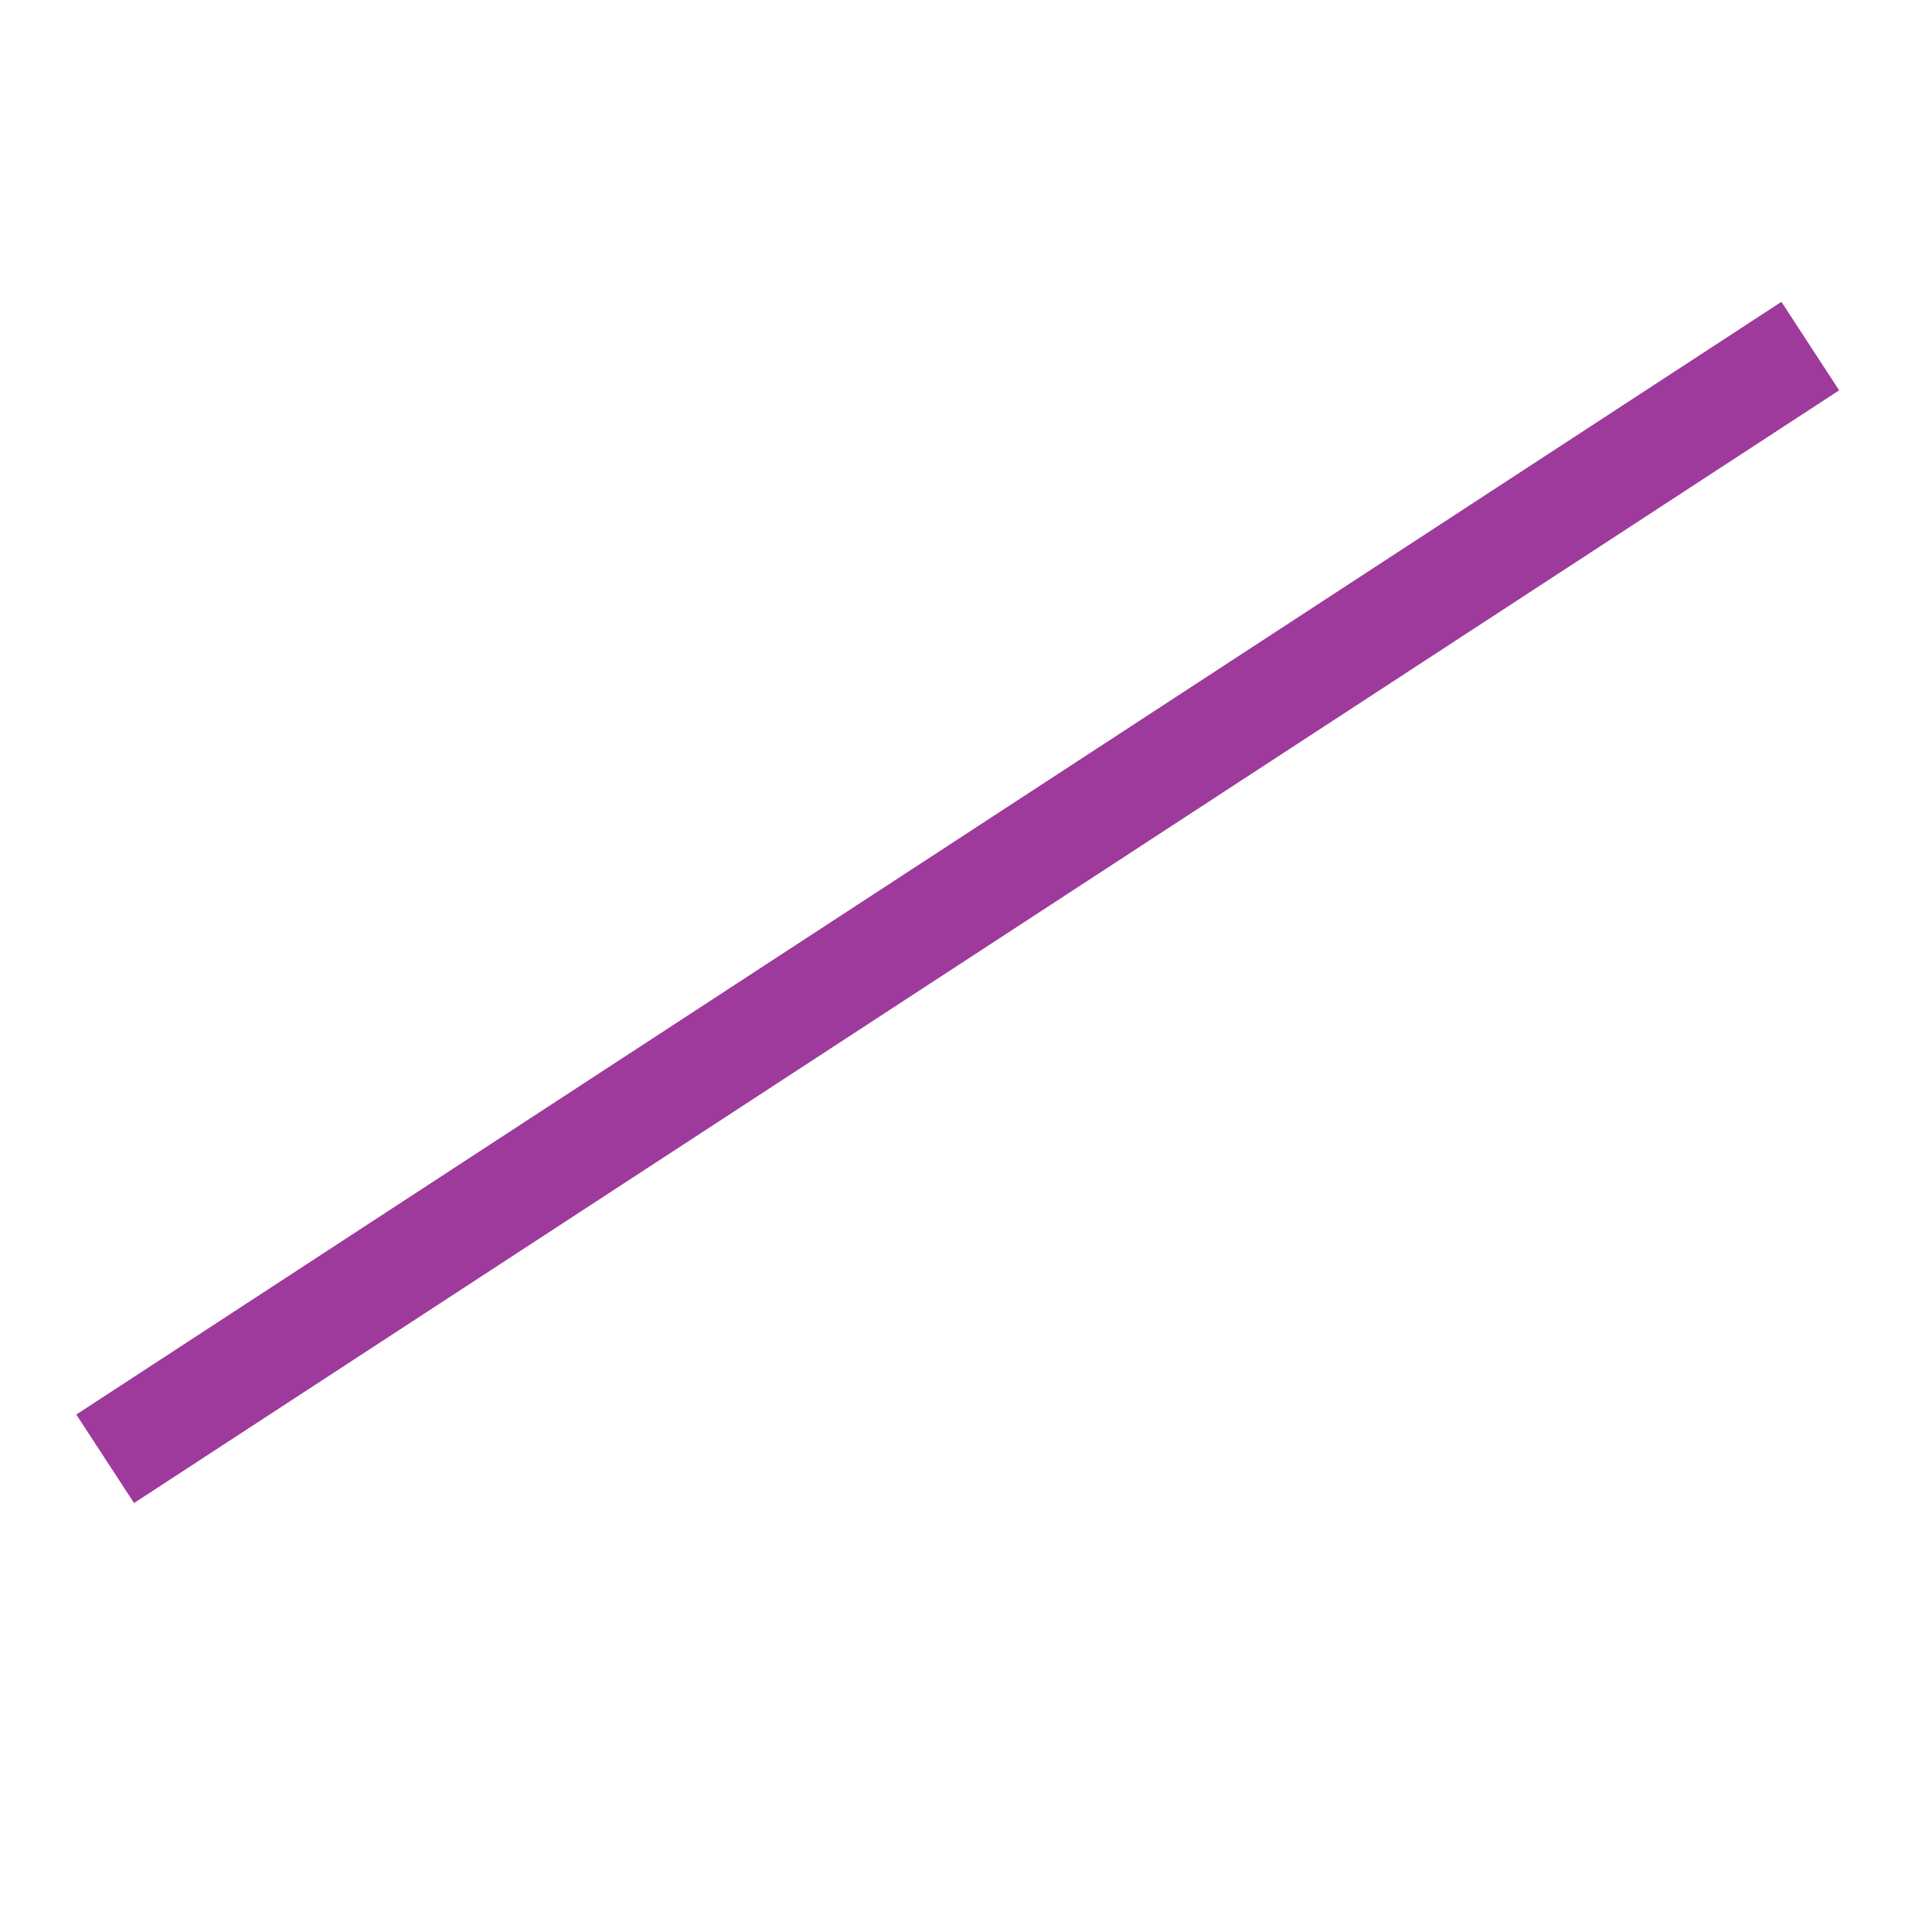
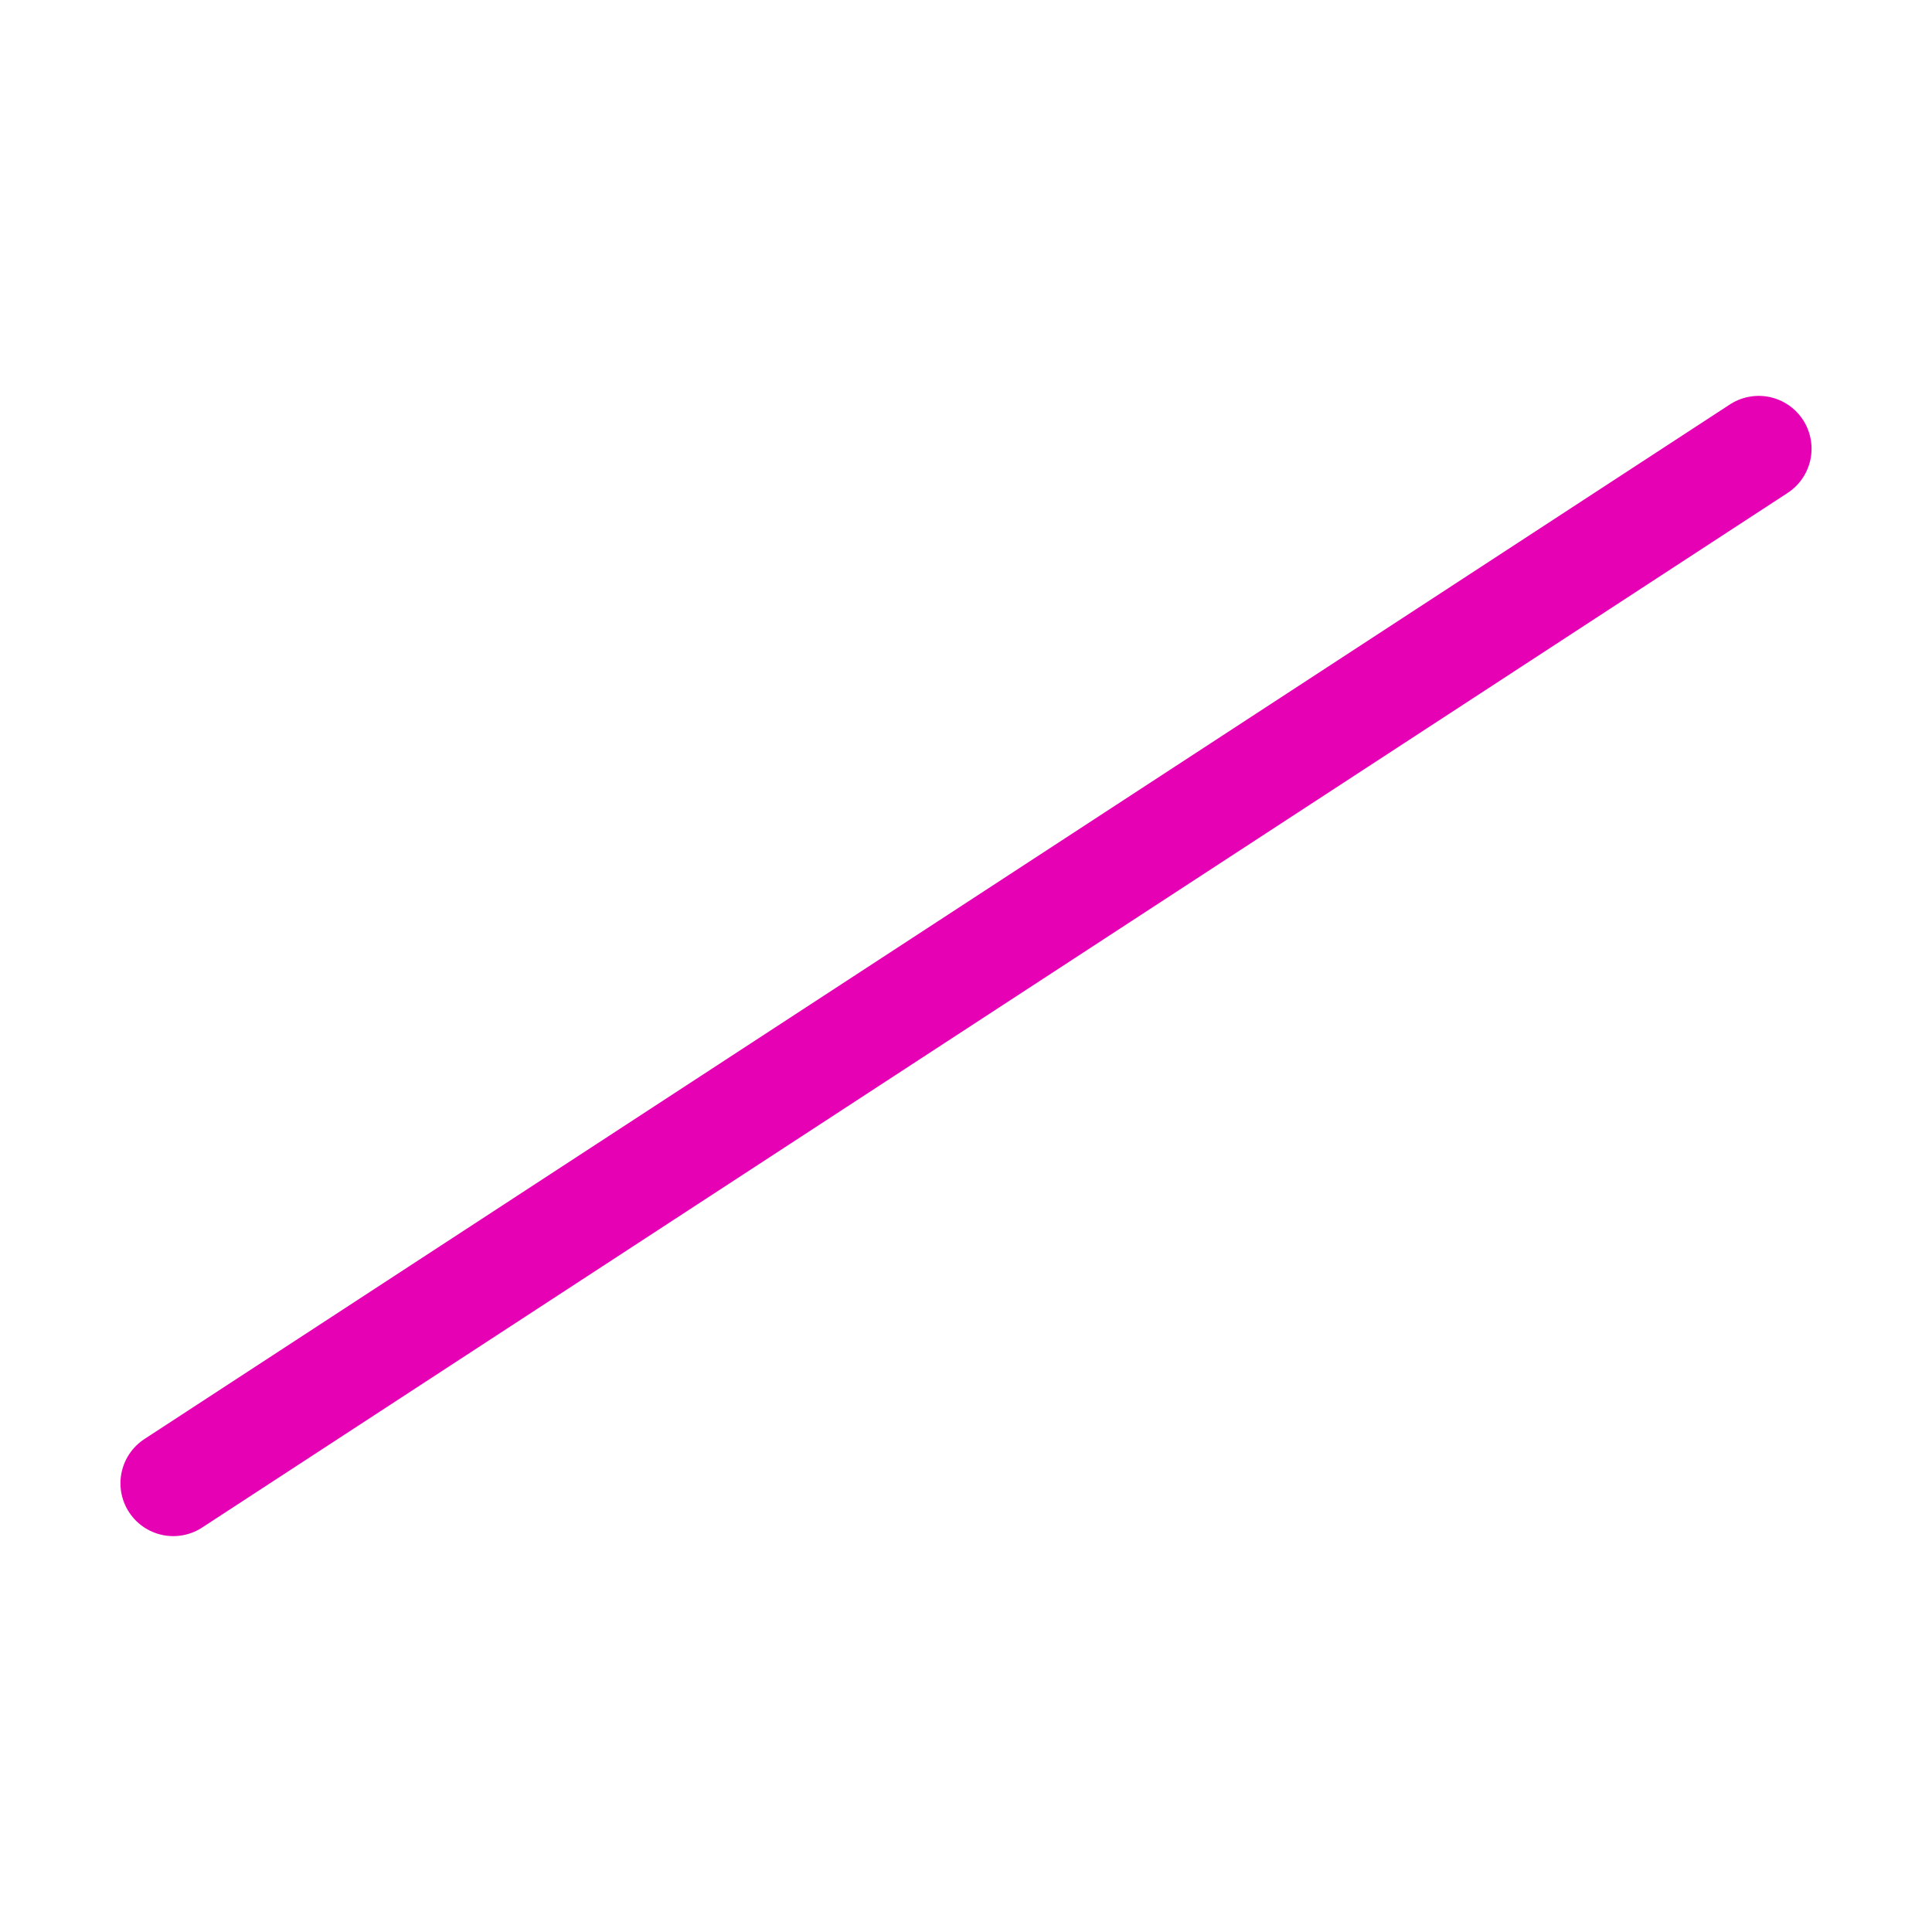
<svg xmlns="http://www.w3.org/2000/svg" height="16" width="16" id="svg2" version="1.1">
  <defs id="defs8" />
-   <path d="m.871 124.081 14.121-9.215" fill="none" stroke="#4d4d4d" stroke-width=".875" transform="translate(0 -112)" id="path4" style="fill:#9d3a9b;stroke:#9d3a9b" />
+   <path d="M 1.435,12.284 14.565,3.716" id="path4" style="fill:#e602b4;stroke:#e602b4;stroke-width:0.875;stroke-linecap:round" />
</svg>
